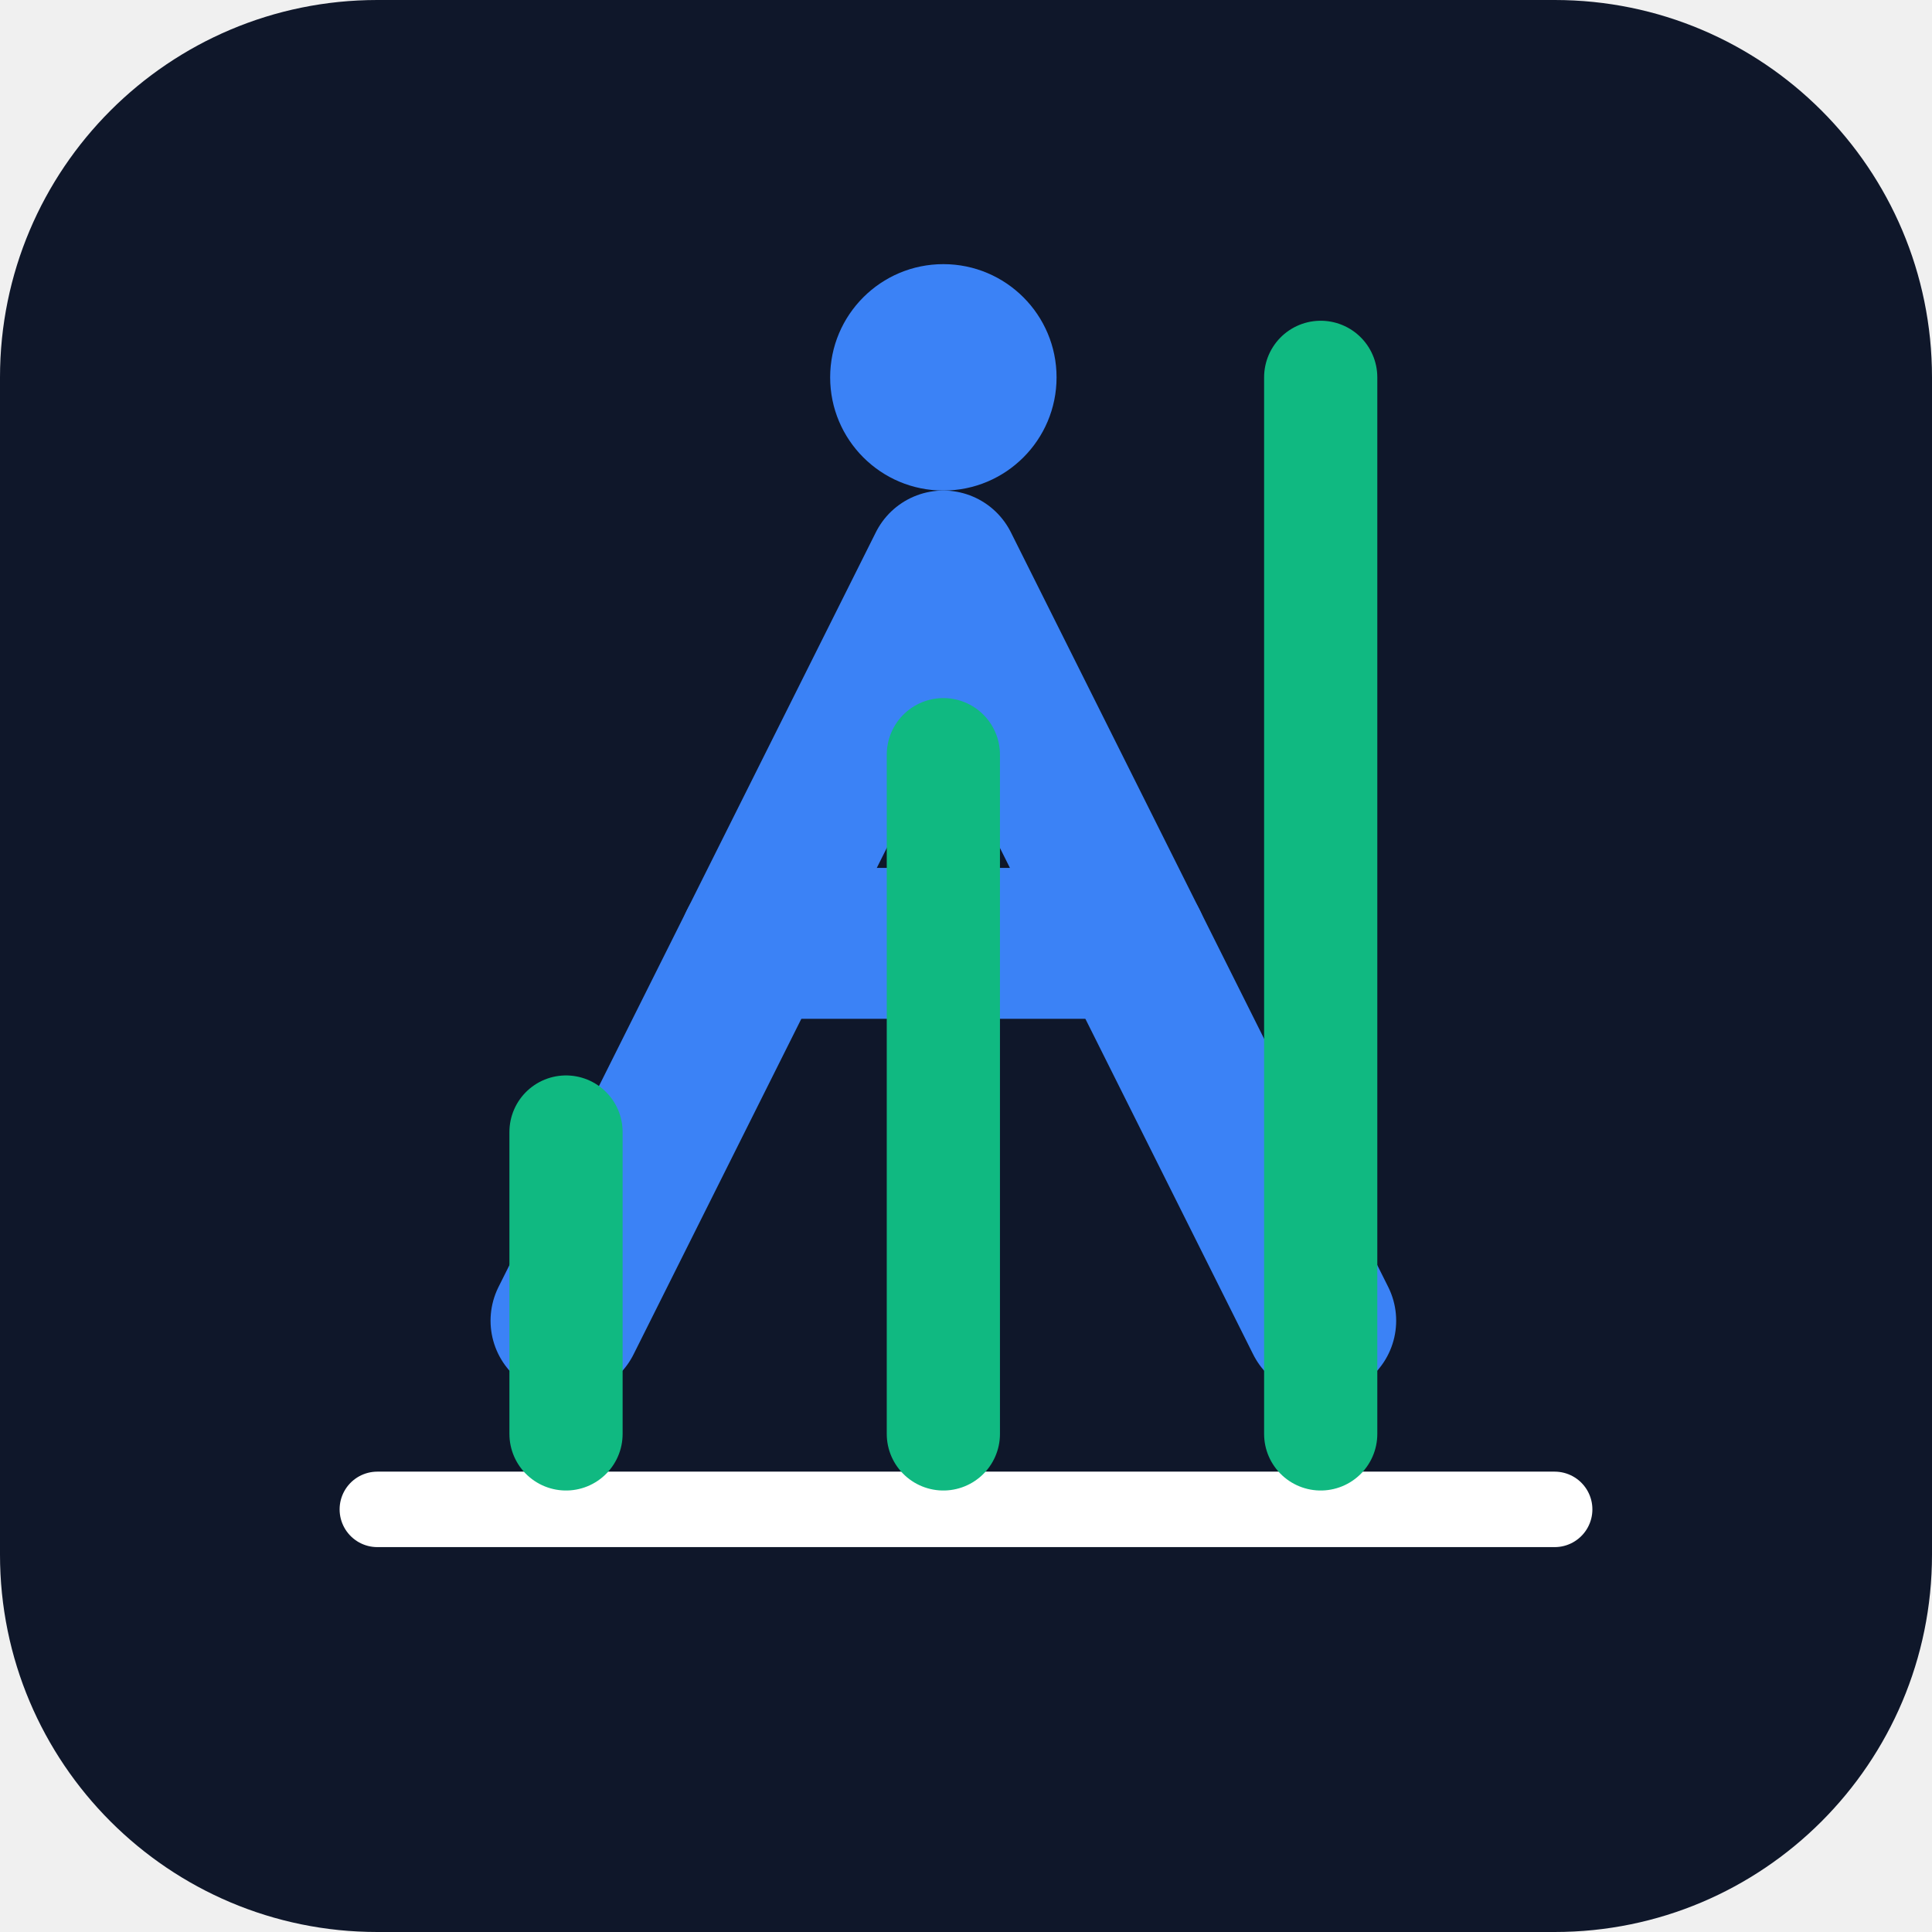
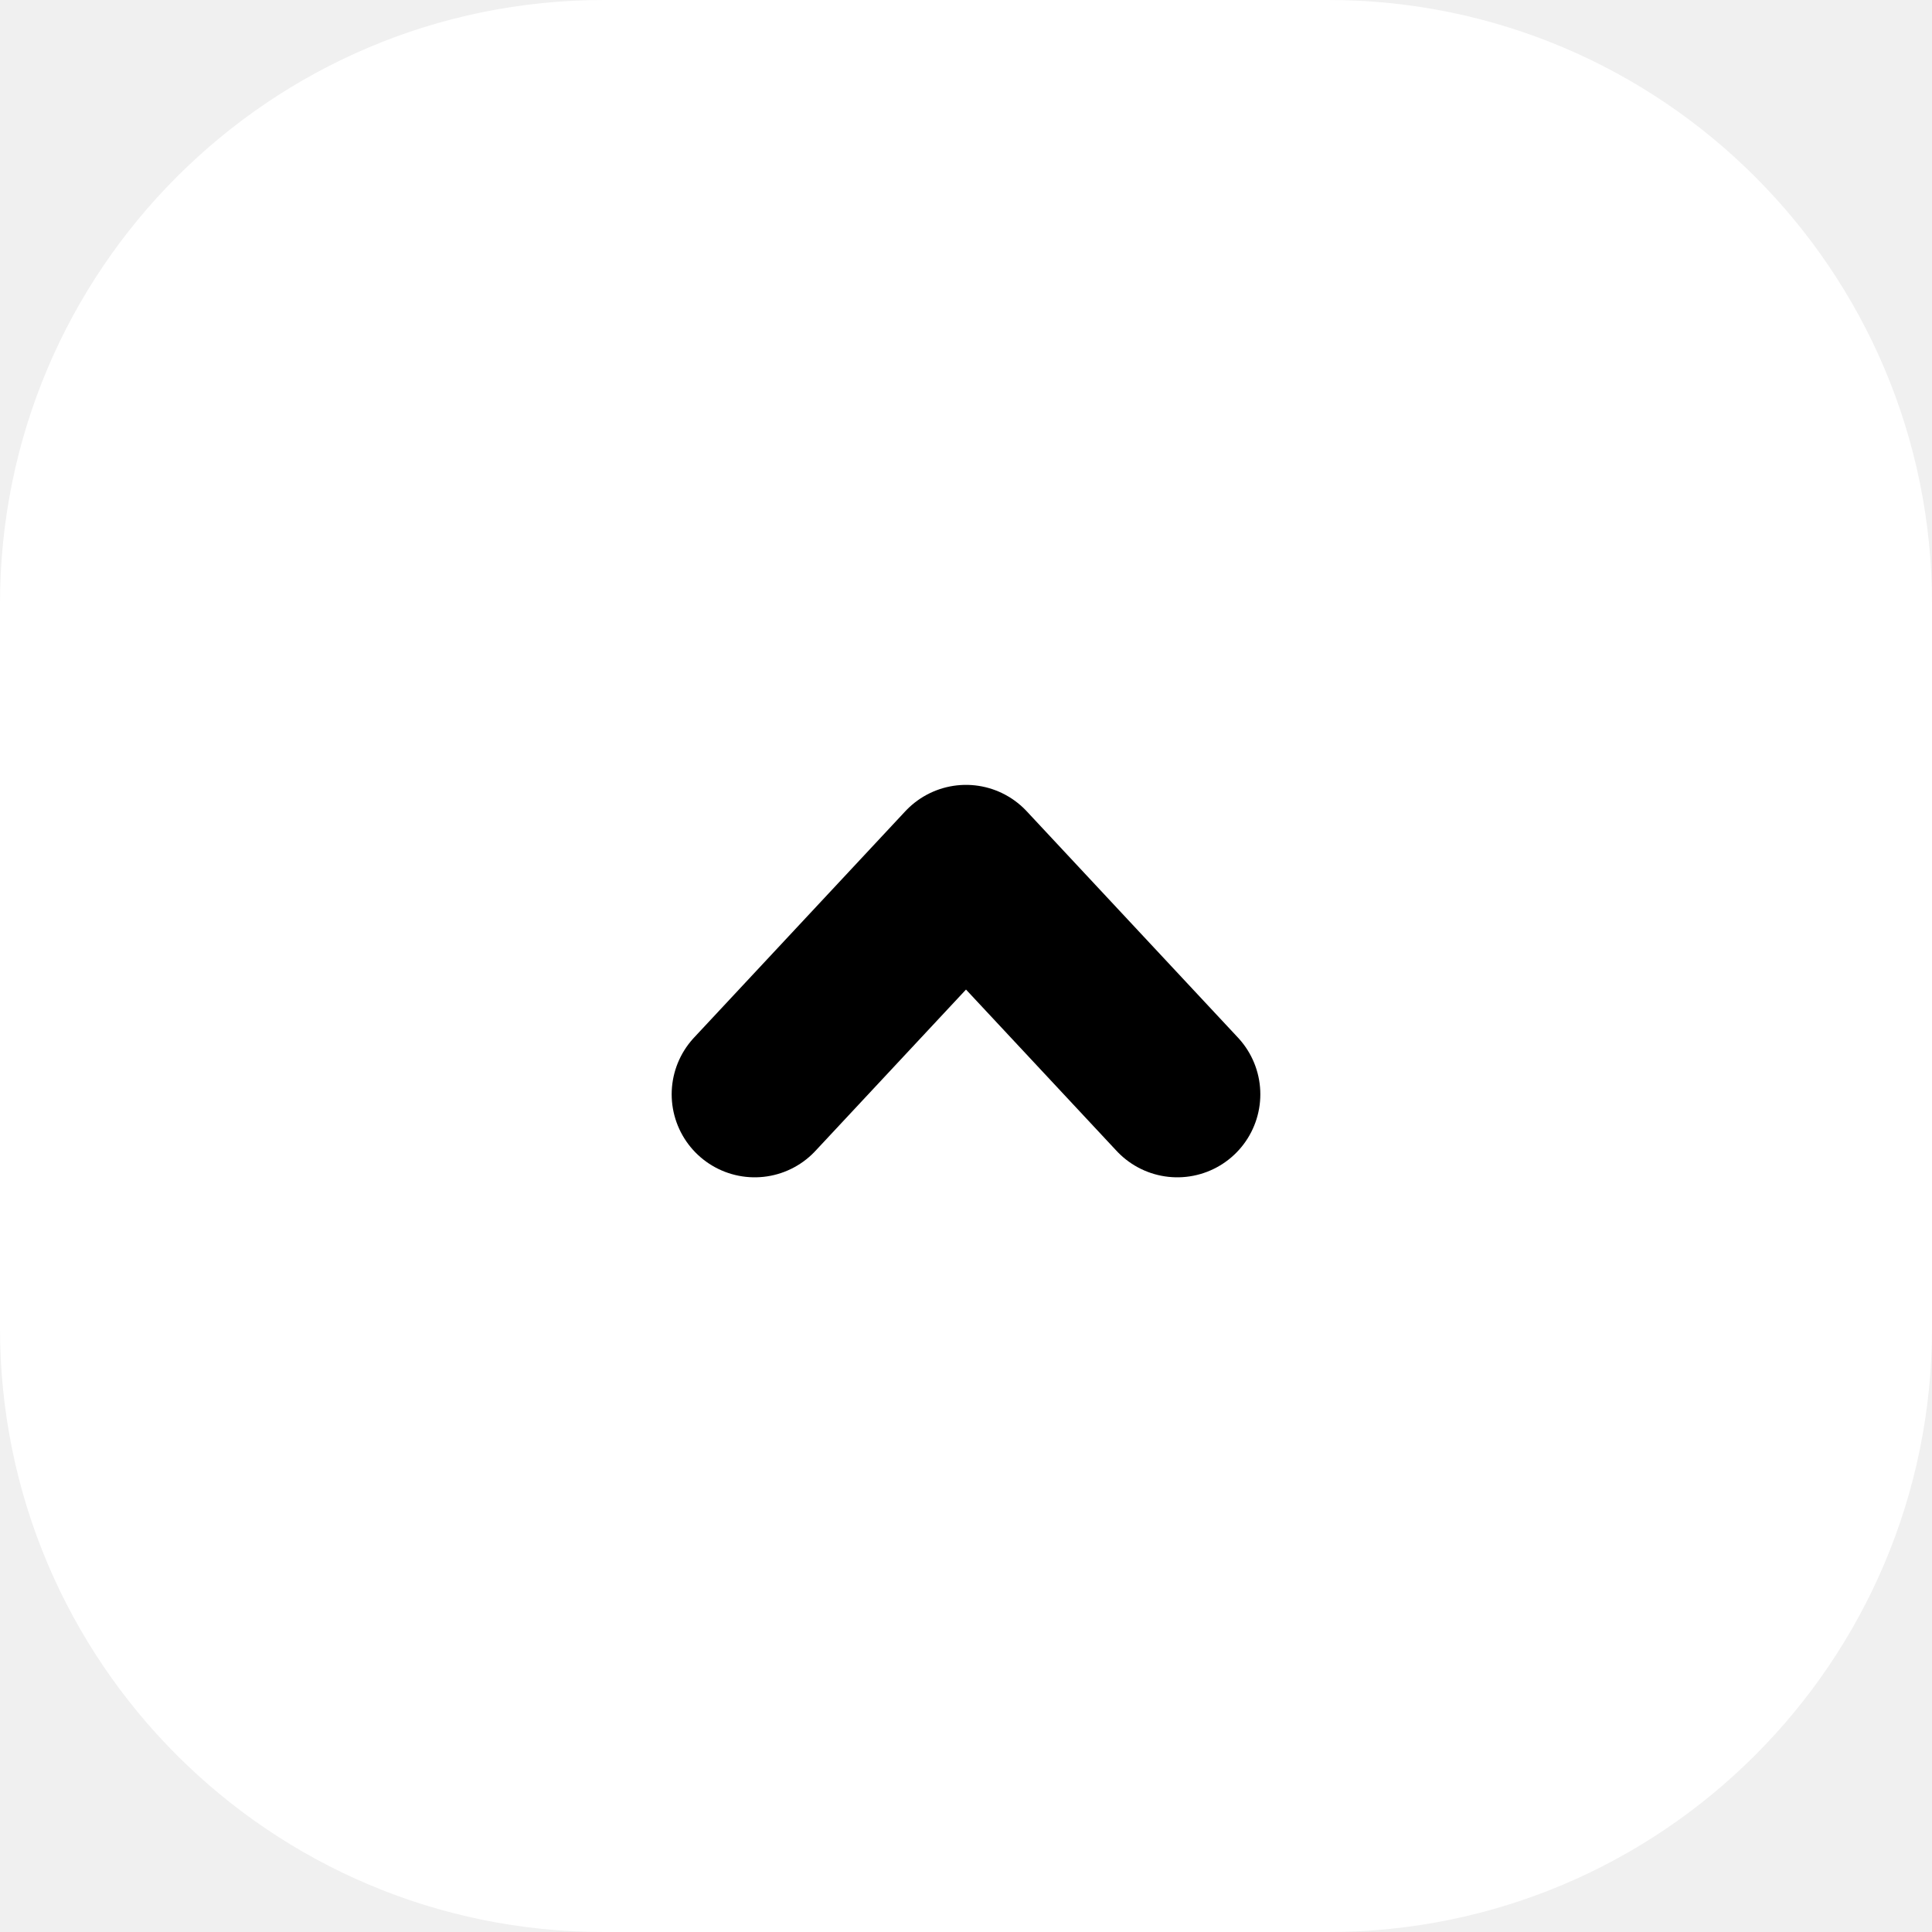
- <svg xmlns="http://www.w3.org/2000/svg" viewBox="0 0 512 512" width="512" height="512">
-   <rect width="512" height="512" fill="#0f172a" rx="100" />
-   <path d="M150 350 L250 150 L350 350" stroke="#3b82f6" stroke-width="40" stroke-linecap="round" stroke-linejoin="round" fill="none" />
-   <path d="M200 250 L300 250" stroke="#3b82f6" stroke-width="40" stroke-linecap="round" fill="none" />
-   <circle cx="250" cy="100" r="30" fill="#3b82f6" />
-   <path d="M100 400 L412 400" stroke="#ffffff" stroke-width="20" stroke-linecap="round" fill="none" />
-   <path d="M150 380 L150 300 M250 380 L250 200 M350 380 L350 100" stroke="#10b981" stroke-width="30" stroke-linecap="round" fill="none" />
+ <svg xmlns="http://www.w3.org/2000/svg" width="512" height="512" viewBox="0 0 512 512" fill="none">
+   <rect width="512" height="512" rx="160" fill="white" />
+   <path d="M200 290L256 230L312 290" stroke="black" stroke-width="44" stroke-linecap="round" stroke-linejoin="round" />
</svg>
